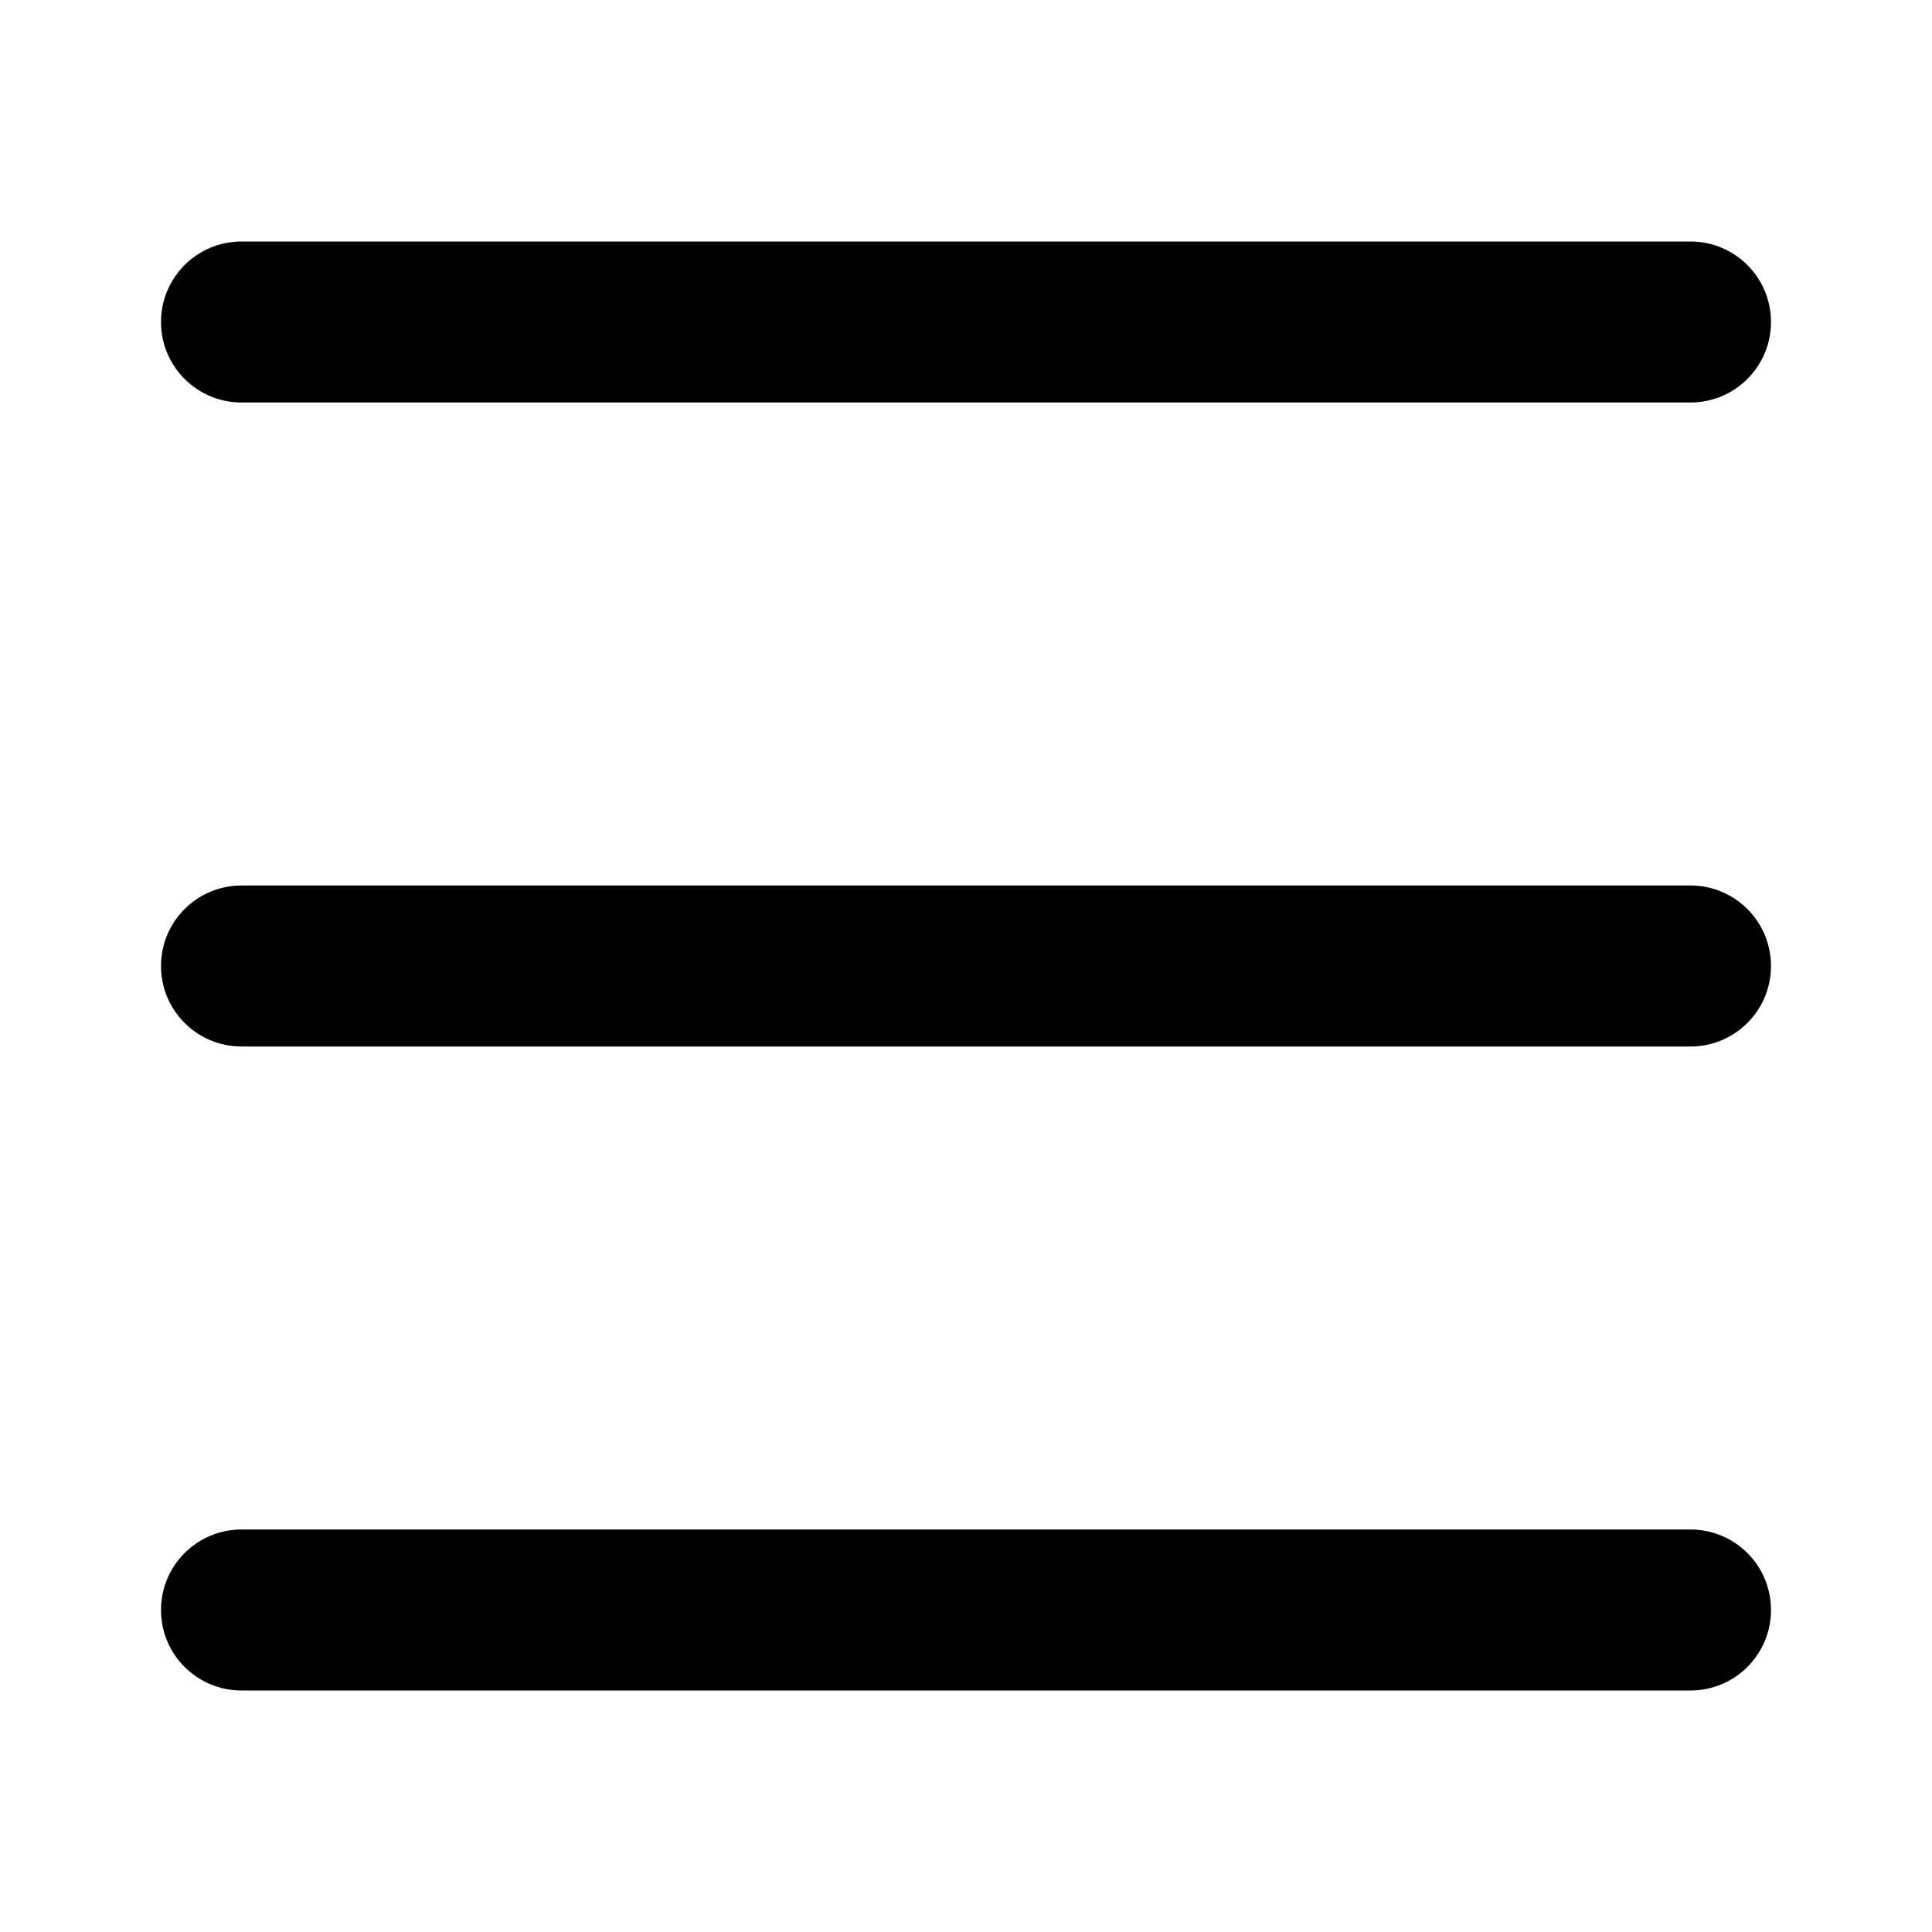
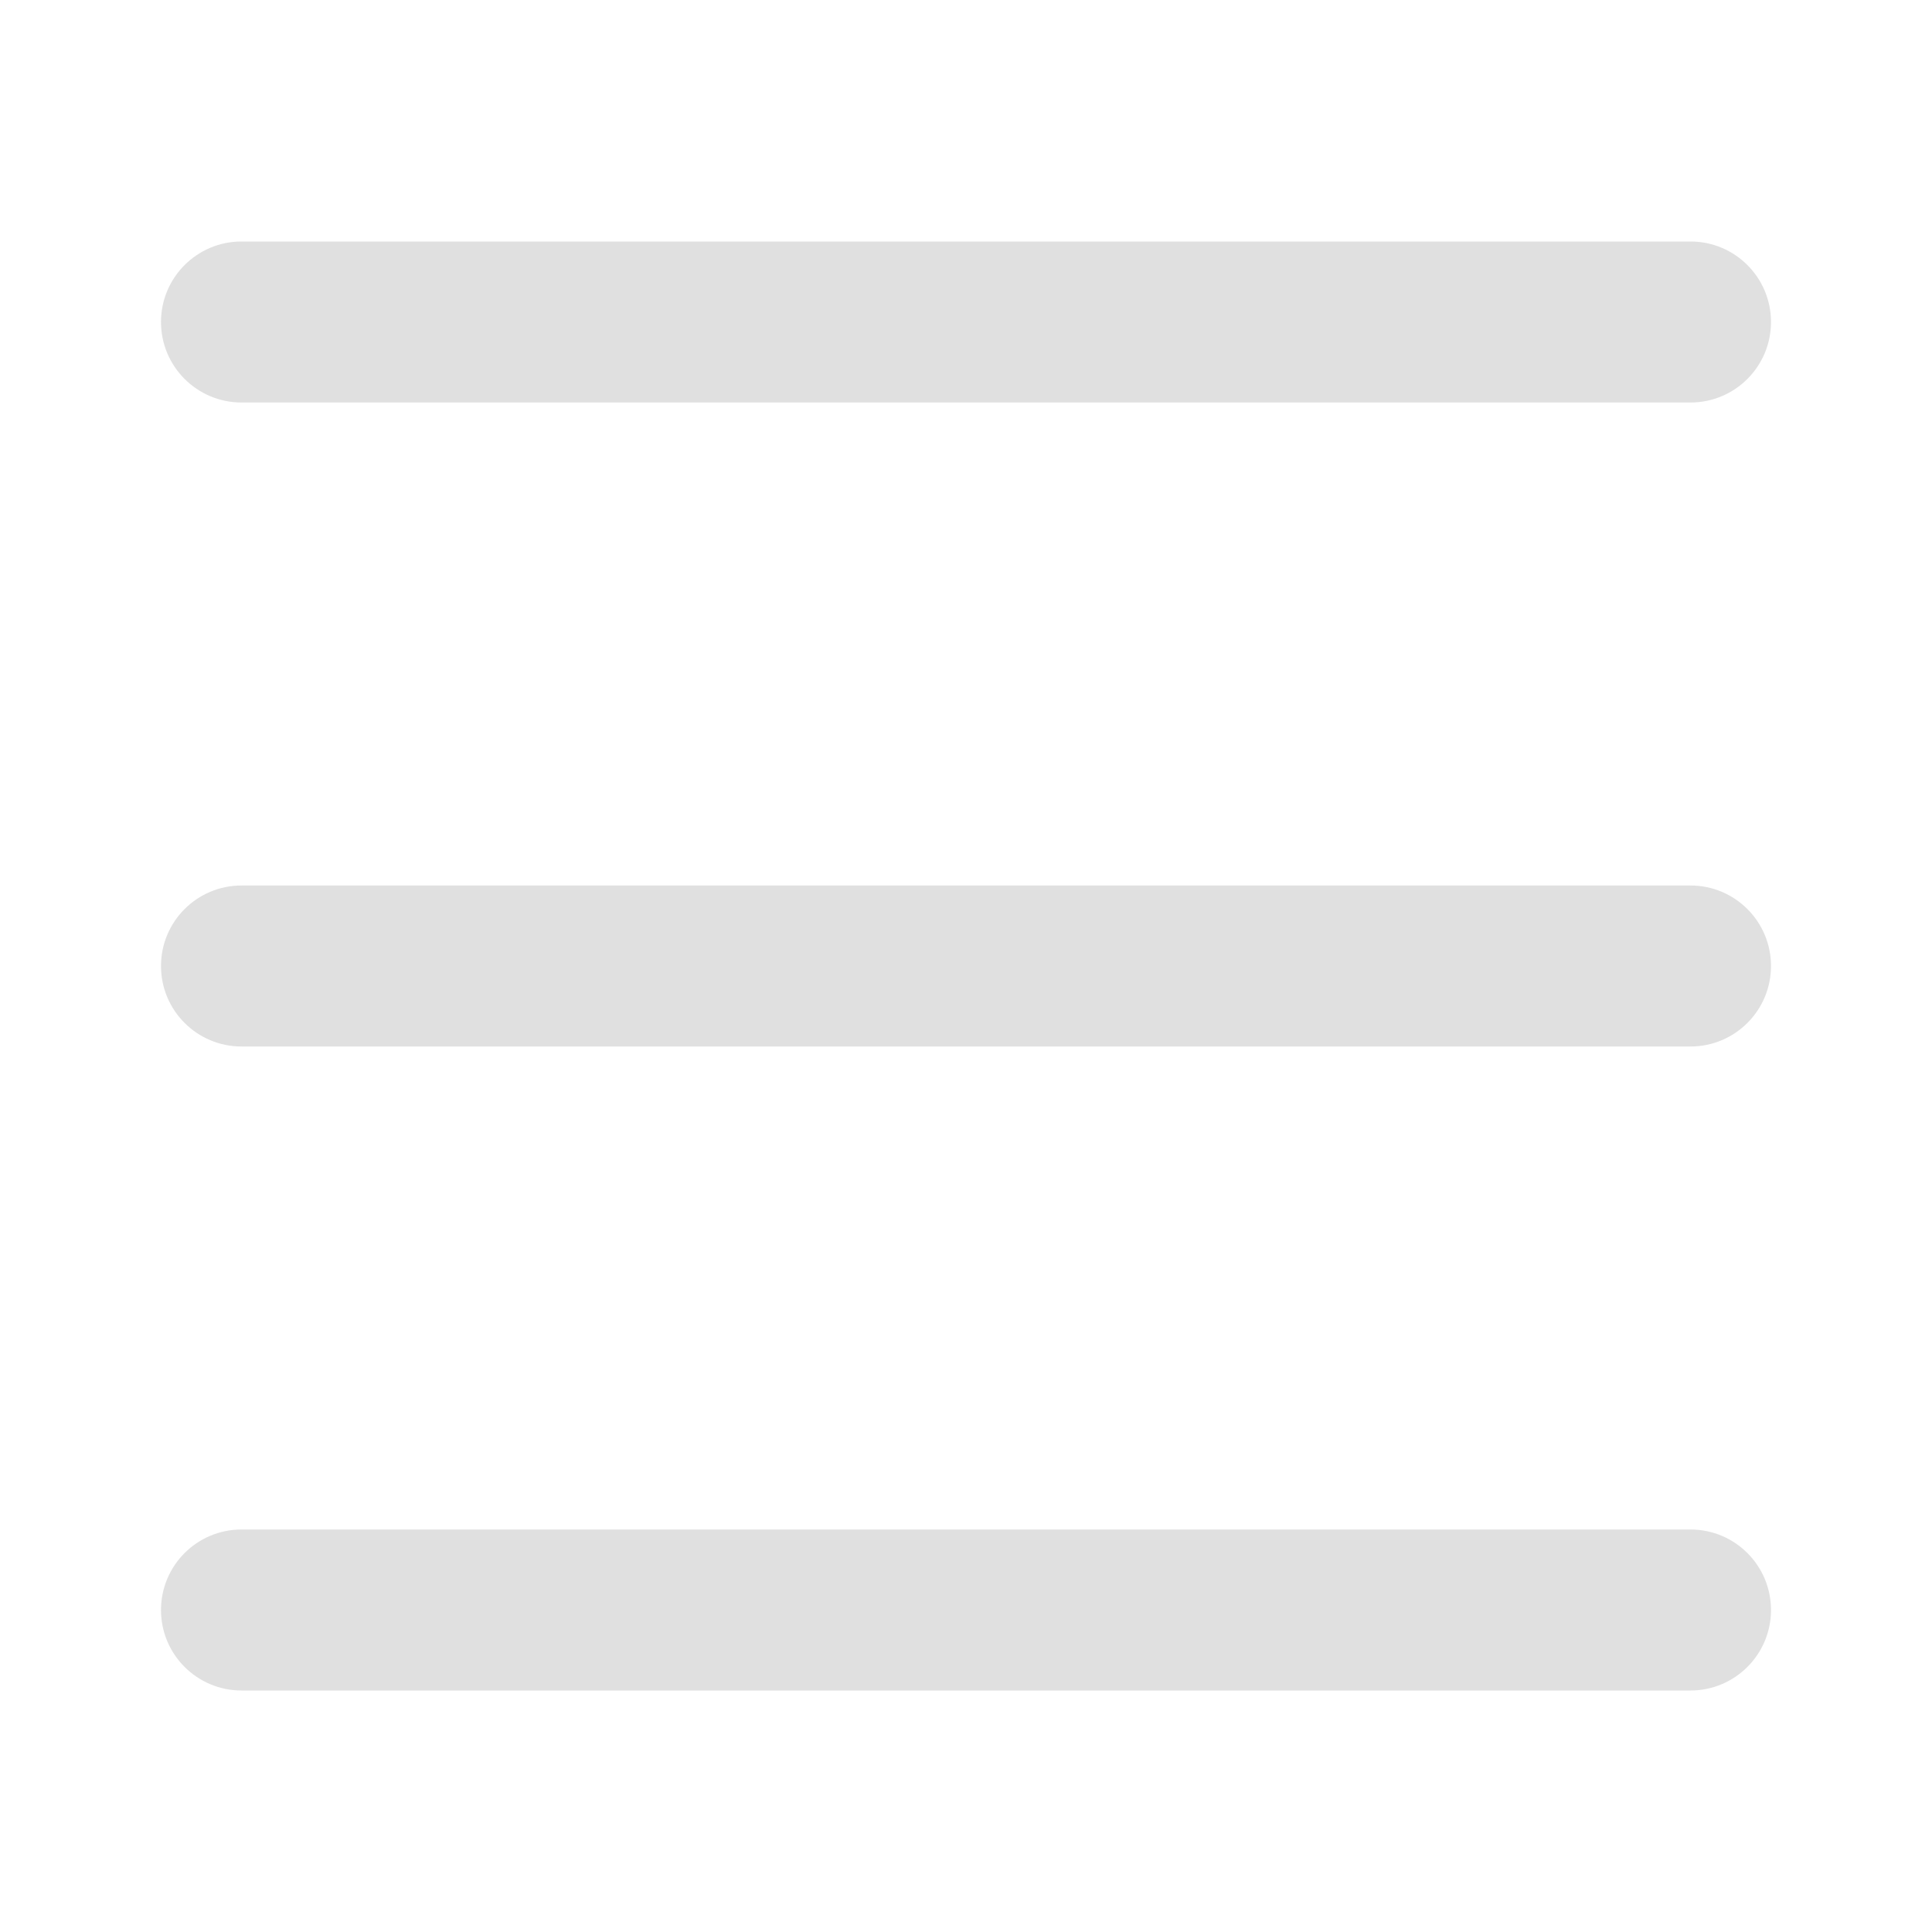
- <svg xmlns="http://www.w3.org/2000/svg" fill="#000000" width="800px" height="800px" viewBox="0 0 24 24">
+ <svg xmlns="http://www.w3.org/2000/svg" fill="#E0E0E0" width="800px" height="800px" viewBox="0 0 24 24">
  <path d="M2,4A1,1,0,0,1,3,3H21a1,1,0,0,1,0,2H3A1,1,0,0,1,2,4Zm1,9H21a1,1,0,0,0,0-2H3a1,1,0,0,0,0,2Zm0,8H21a1,1,0,0,0,0-2H3a1,1,0,0,0,0,2Z" />
</svg>
